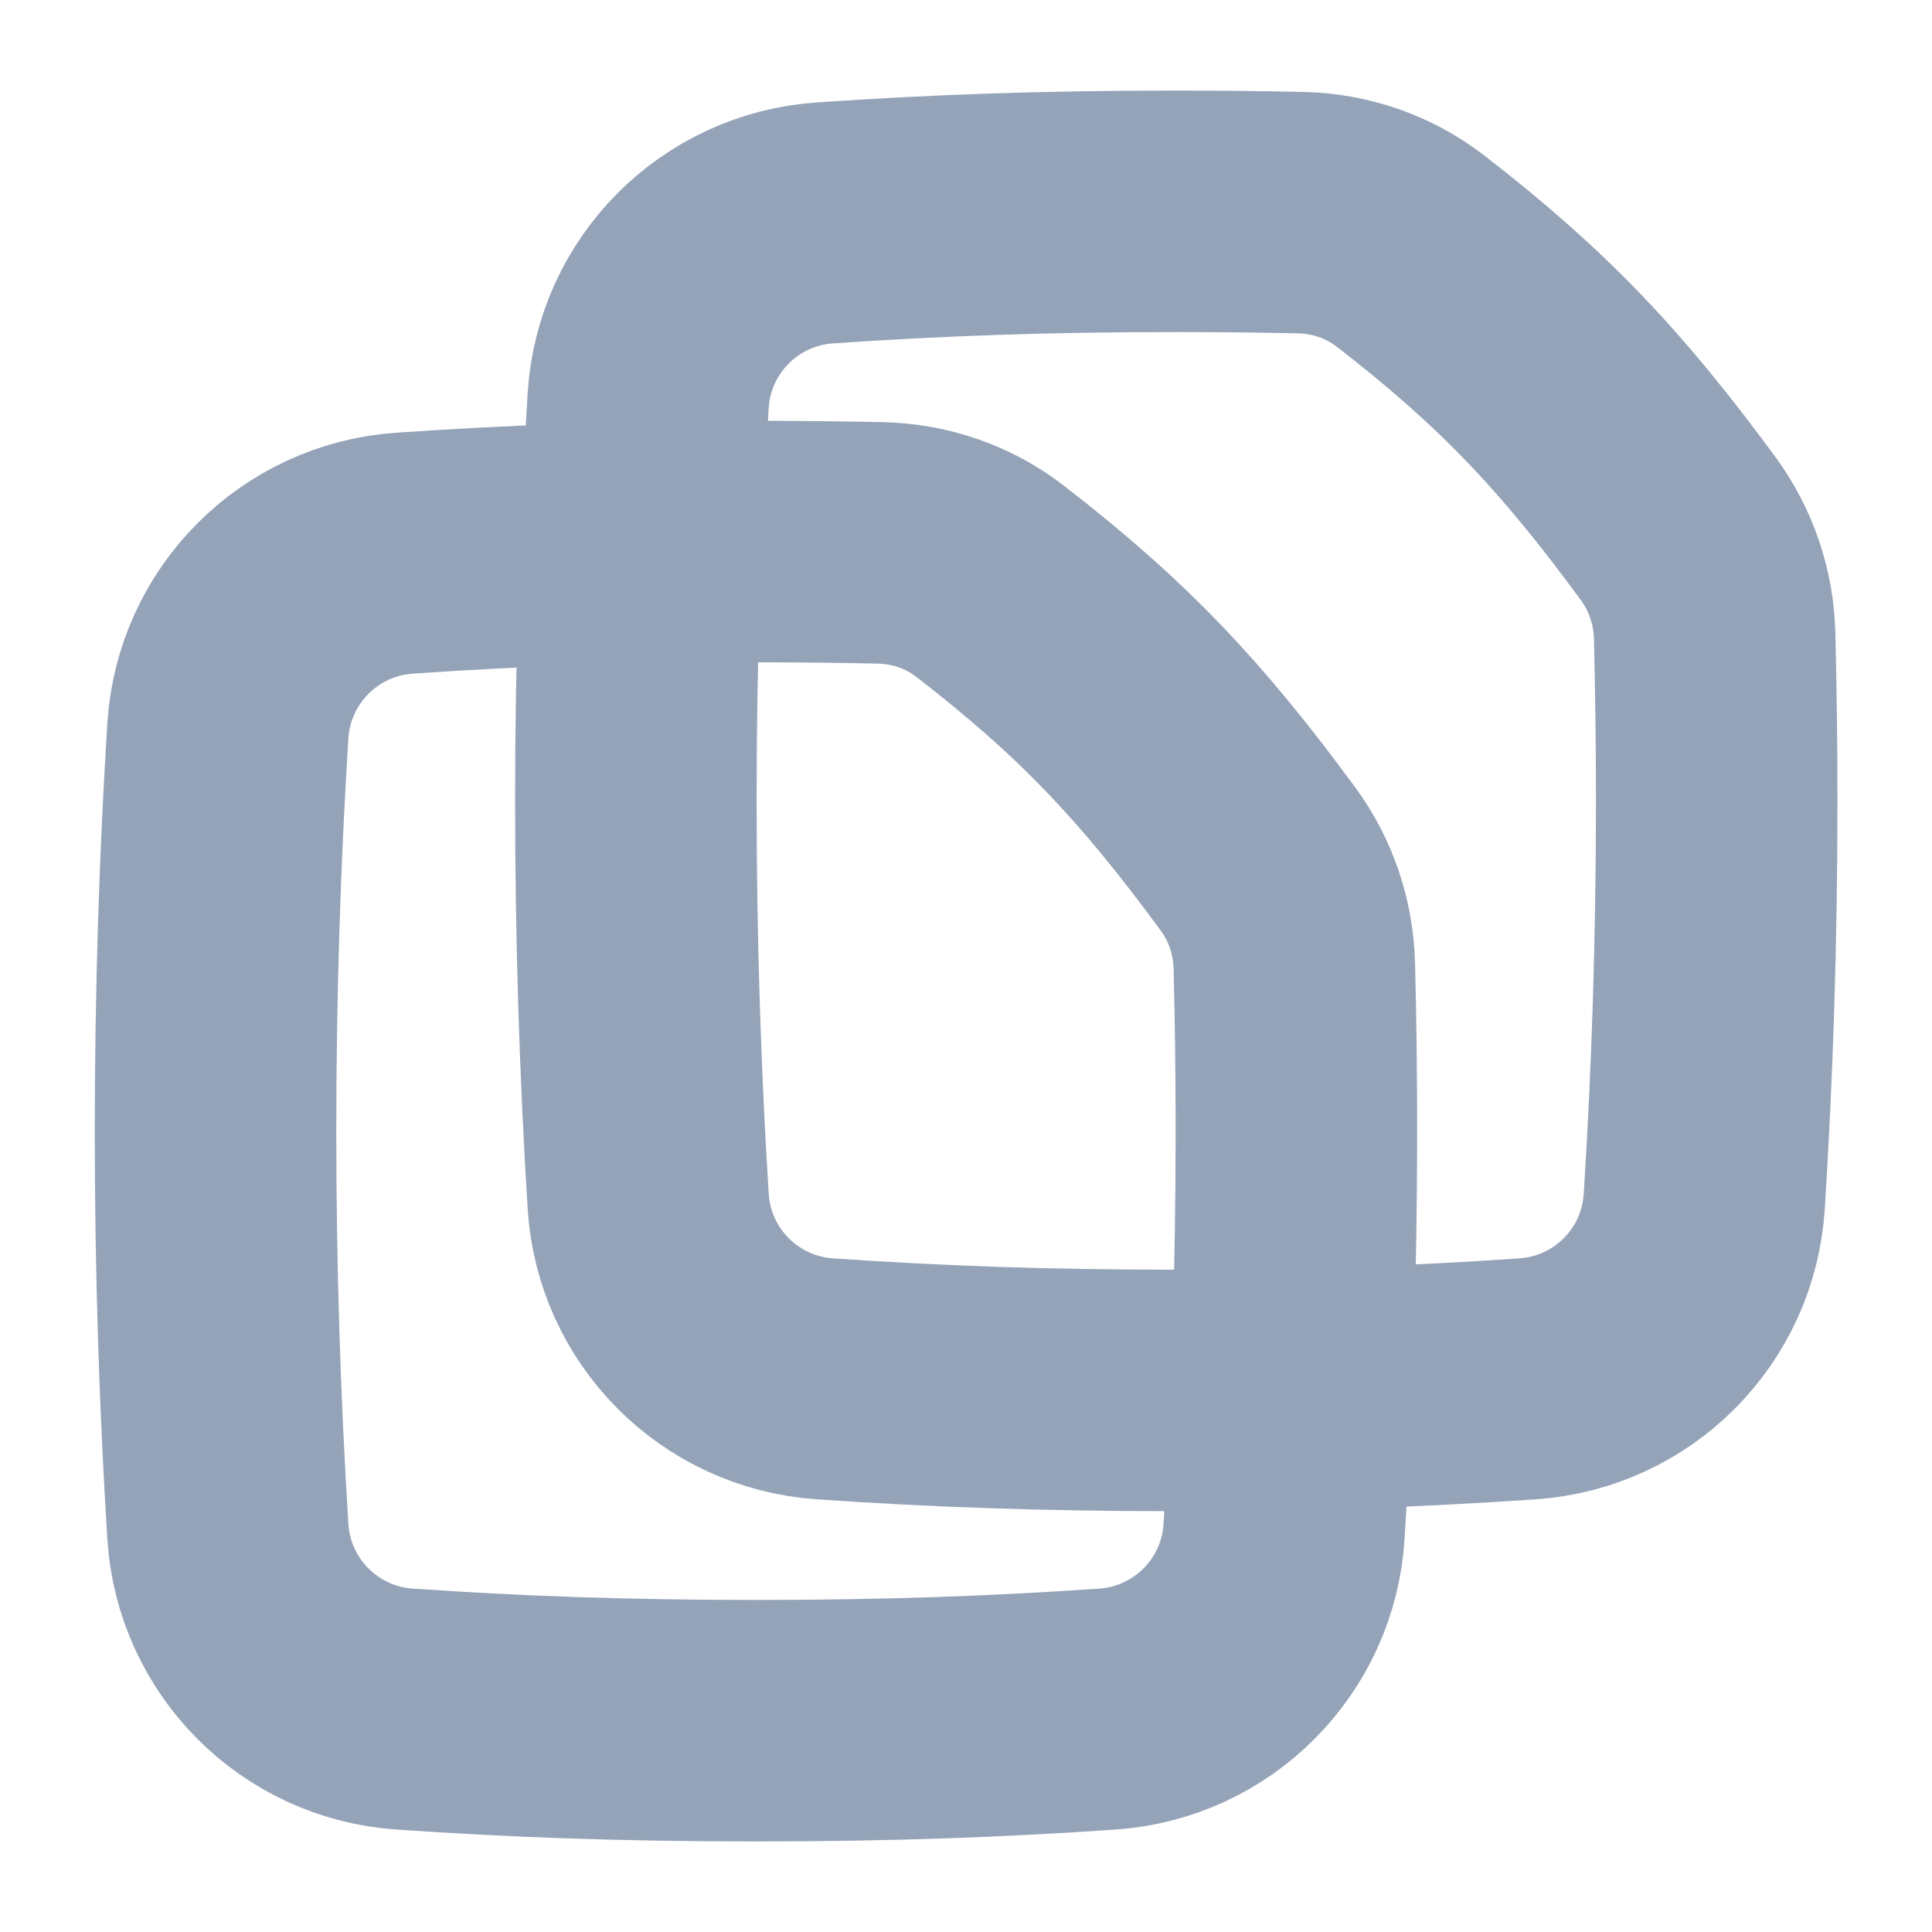
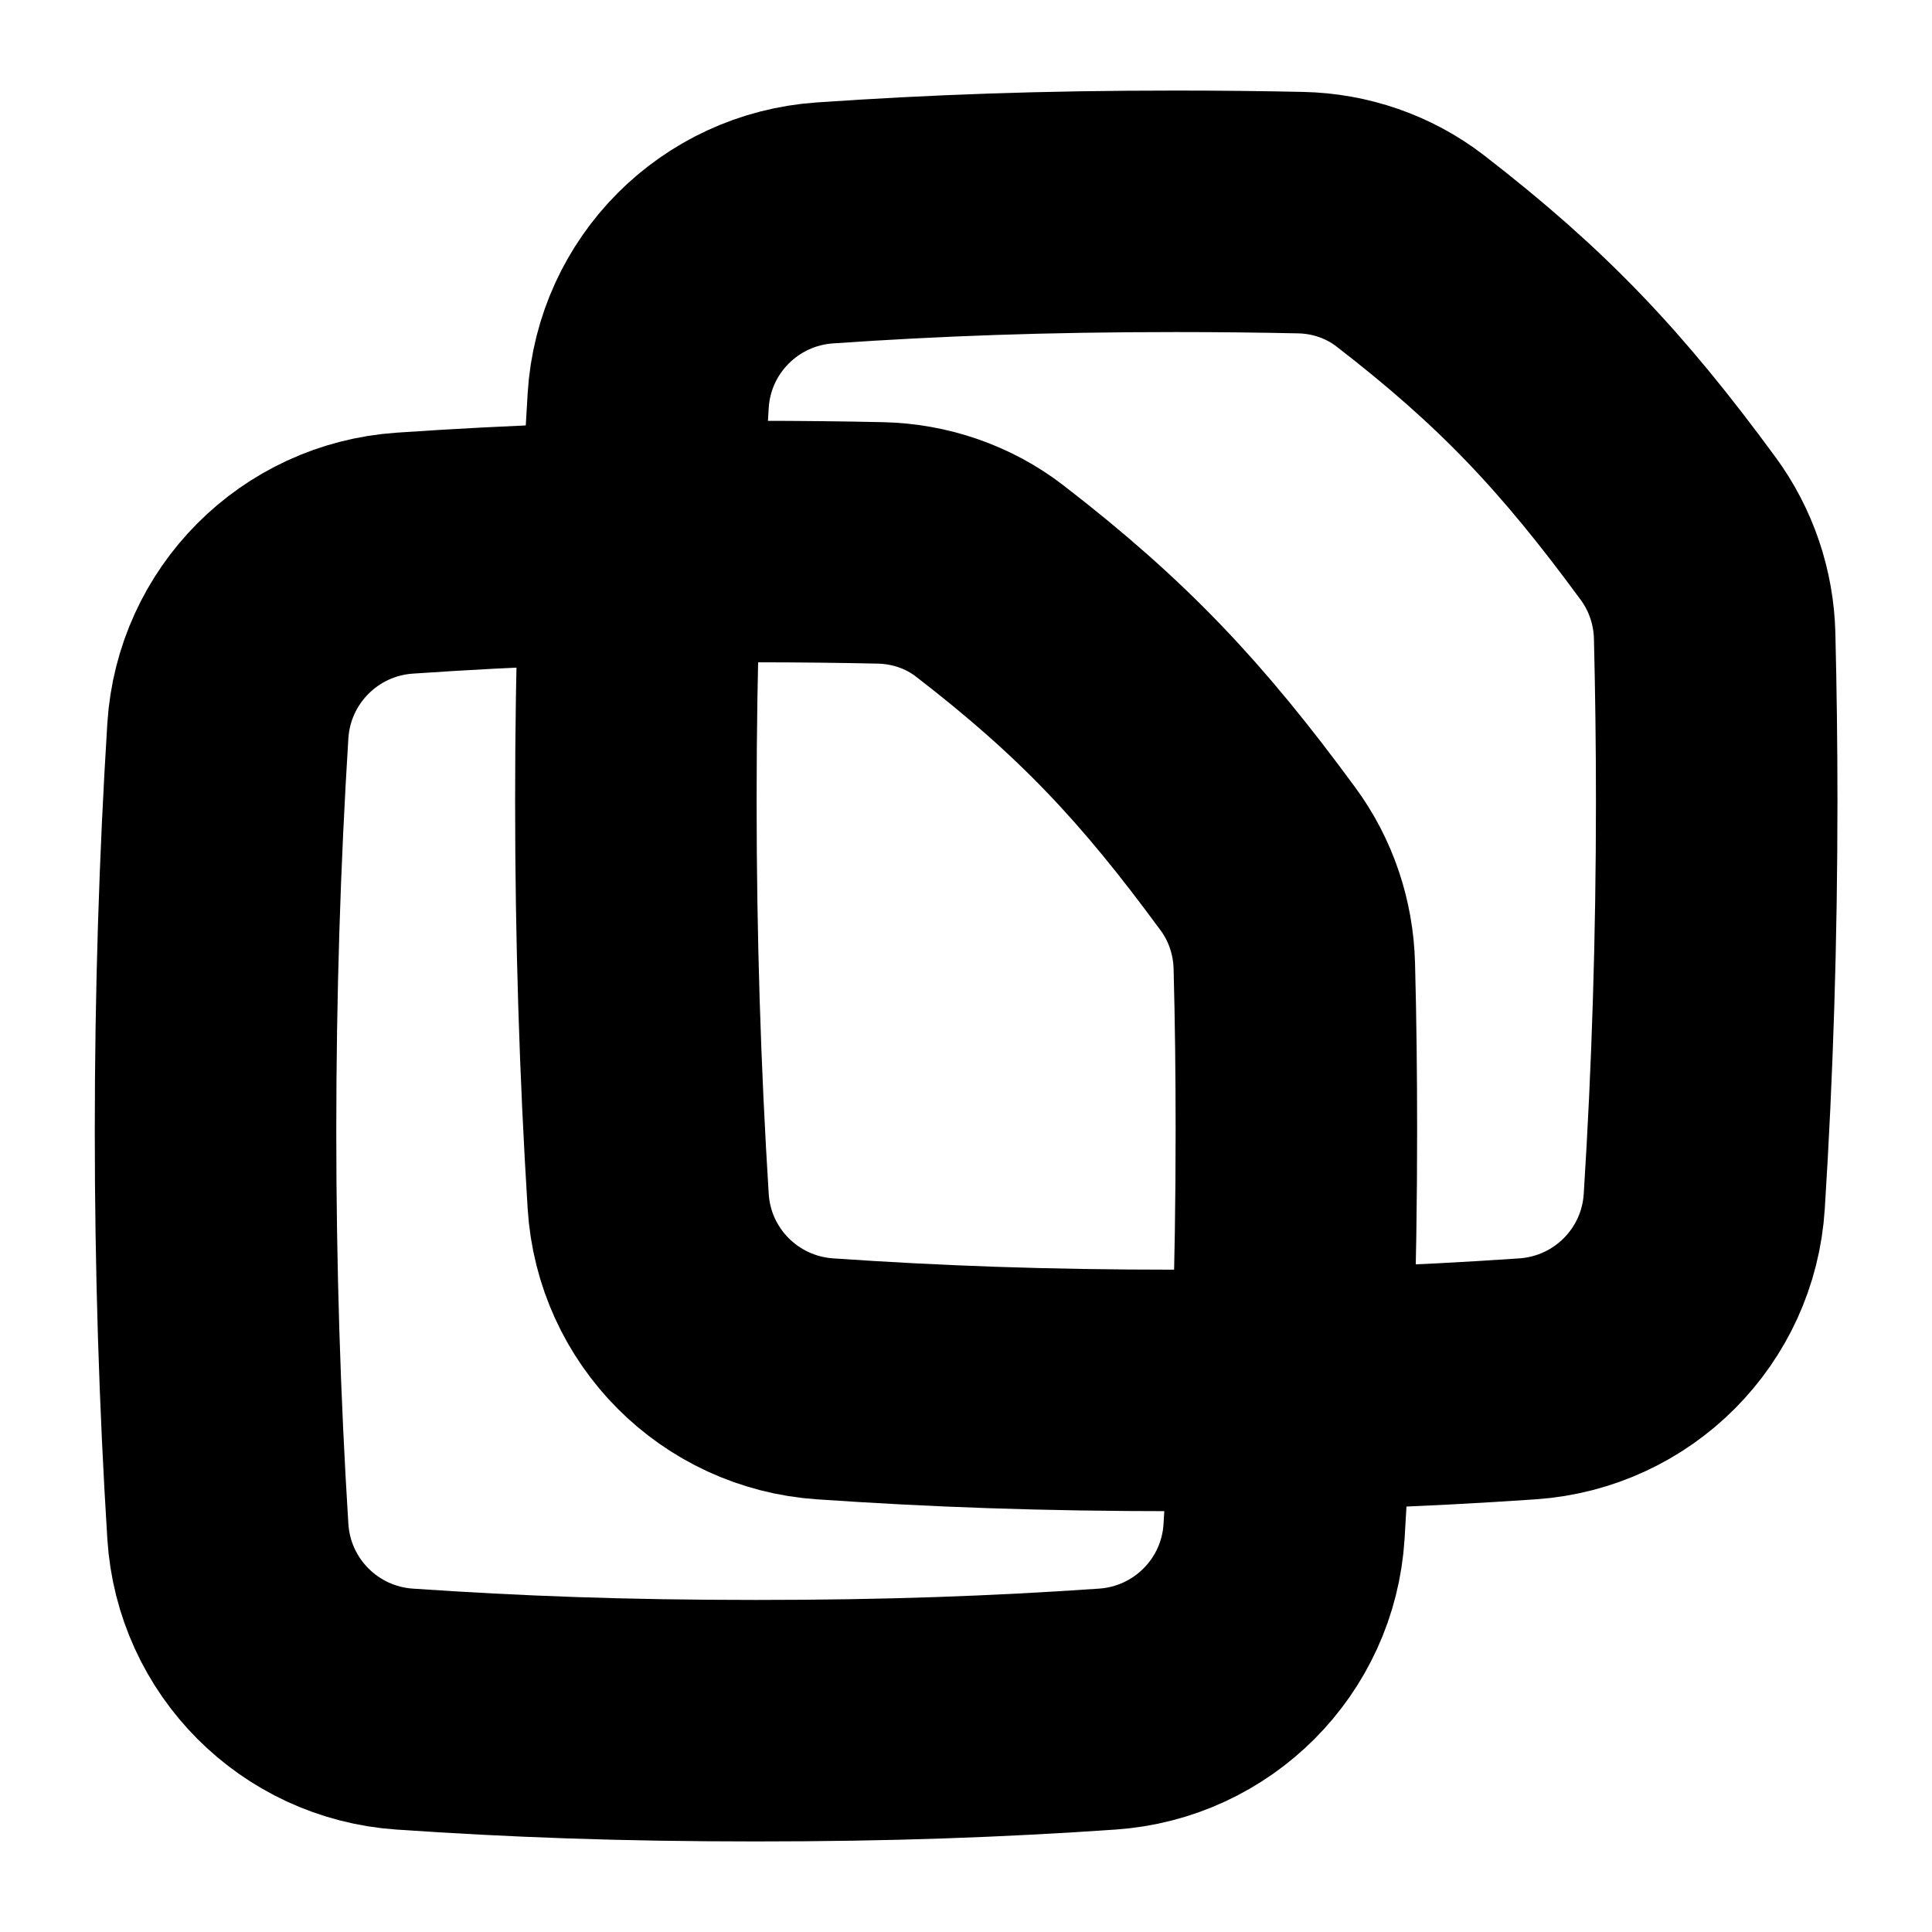
<svg xmlns="http://www.w3.org/2000/svg" width="16" height="16" viewBox="0 0 16 16" fill="none">
-   <path class="copy-path" d="M14.114 9.948C14.182 8.878 14.217 7.769 14.217 6.632C14.217 6.172 14.211 5.716 14.2 5.265C14.192 4.947 14.088 4.637 13.899 4.379C13.185 3.406 12.615 2.801 11.678 2.077C11.418 1.877 11.1 1.768 10.772 1.761C10.445 1.754 10.105 1.75 9.741 1.75C8.64 1.75 7.751 1.783 6.832 1.846C6.043 1.9 5.417 2.528 5.368 3.317C5.301 4.387 5.266 5.496 5.266 6.632C5.266 7.769 5.301 8.878 5.368 9.948C5.417 10.737 6.043 11.365 6.832 11.419C7.751 11.482 8.64 11.515 9.741 11.515C10.842 11.515 11.731 11.482 12.65 11.419C13.439 11.365 14.065 10.737 14.114 9.948Z" stroke="#94A3B8" stroke-width="2" />
-   <path class="copy-path" d="M10.634 12.683C10.701 11.613 10.736 10.504 10.736 9.368C10.736 8.907 10.731 8.451 10.719 8.001C10.711 7.682 10.608 7.372 10.419 7.115C9.705 6.142 9.135 5.536 8.197 4.812C7.938 4.612 7.619 4.503 7.291 4.496C6.965 4.489 6.624 4.485 6.261 4.485C5.159 4.485 4.271 4.518 3.351 4.581C2.563 4.635 1.937 5.263 1.887 6.052C1.82 7.122 1.785 8.231 1.785 9.368C1.785 10.504 1.82 11.613 1.887 12.683C1.937 13.472 2.563 14.1 3.351 14.154C4.271 14.217 5.159 14.25 6.261 14.25C7.362 14.25 8.251 14.217 9.17 14.154C9.958 14.1 10.585 13.472 10.634 12.683Z" stroke="#94A3B8" stroke-width="2" />
+   <path class="copy-path" d="M14.114 9.948C14.182 8.878 14.217 7.769 14.217 6.632C14.217 6.172 14.211 5.716 14.2 5.265C14.192 4.947 14.088 4.637 13.899 4.379C13.185 3.406 12.615 2.801 11.678 2.077C11.418 1.877 11.1 1.768 10.772 1.761C10.445 1.754 10.105 1.75 9.741 1.75C8.64 1.75 7.751 1.783 6.832 1.846C6.043 1.9 5.417 2.528 5.368 3.317C5.301 4.387 5.266 5.496 5.266 6.632C5.266 7.769 5.301 8.878 5.368 9.948C5.417 10.737 6.043 11.365 6.832 11.419C7.751 11.482 8.64 11.515 9.741 11.515C10.842 11.515 11.731 11.482 12.65 11.419C13.439 11.365 14.065 10.737 14.114 9.948Z" stroke="currentColor" stroke-width="2" />
+   <path class="copy-path" d="M10.634 12.683C10.701 11.613 10.736 10.504 10.736 9.368C10.736 8.907 10.731 8.451 10.719 8.001C10.711 7.682 10.608 7.372 10.419 7.115C9.705 6.142 9.135 5.536 8.197 4.812C7.938 4.612 7.619 4.503 7.291 4.496C6.965 4.489 6.624 4.485 6.261 4.485C5.159 4.485 4.271 4.518 3.351 4.581C2.563 4.635 1.937 5.263 1.887 6.052C1.82 7.122 1.785 8.231 1.785 9.368C1.785 10.504 1.82 11.613 1.887 12.683C1.937 13.472 2.563 14.1 3.351 14.154C4.271 14.217 5.159 14.25 6.261 14.25C7.362 14.25 8.251 14.217 9.17 14.154C9.958 14.1 10.585 13.472 10.634 12.683Z" stroke="currentColor" stroke-width="2" />
</svg>
